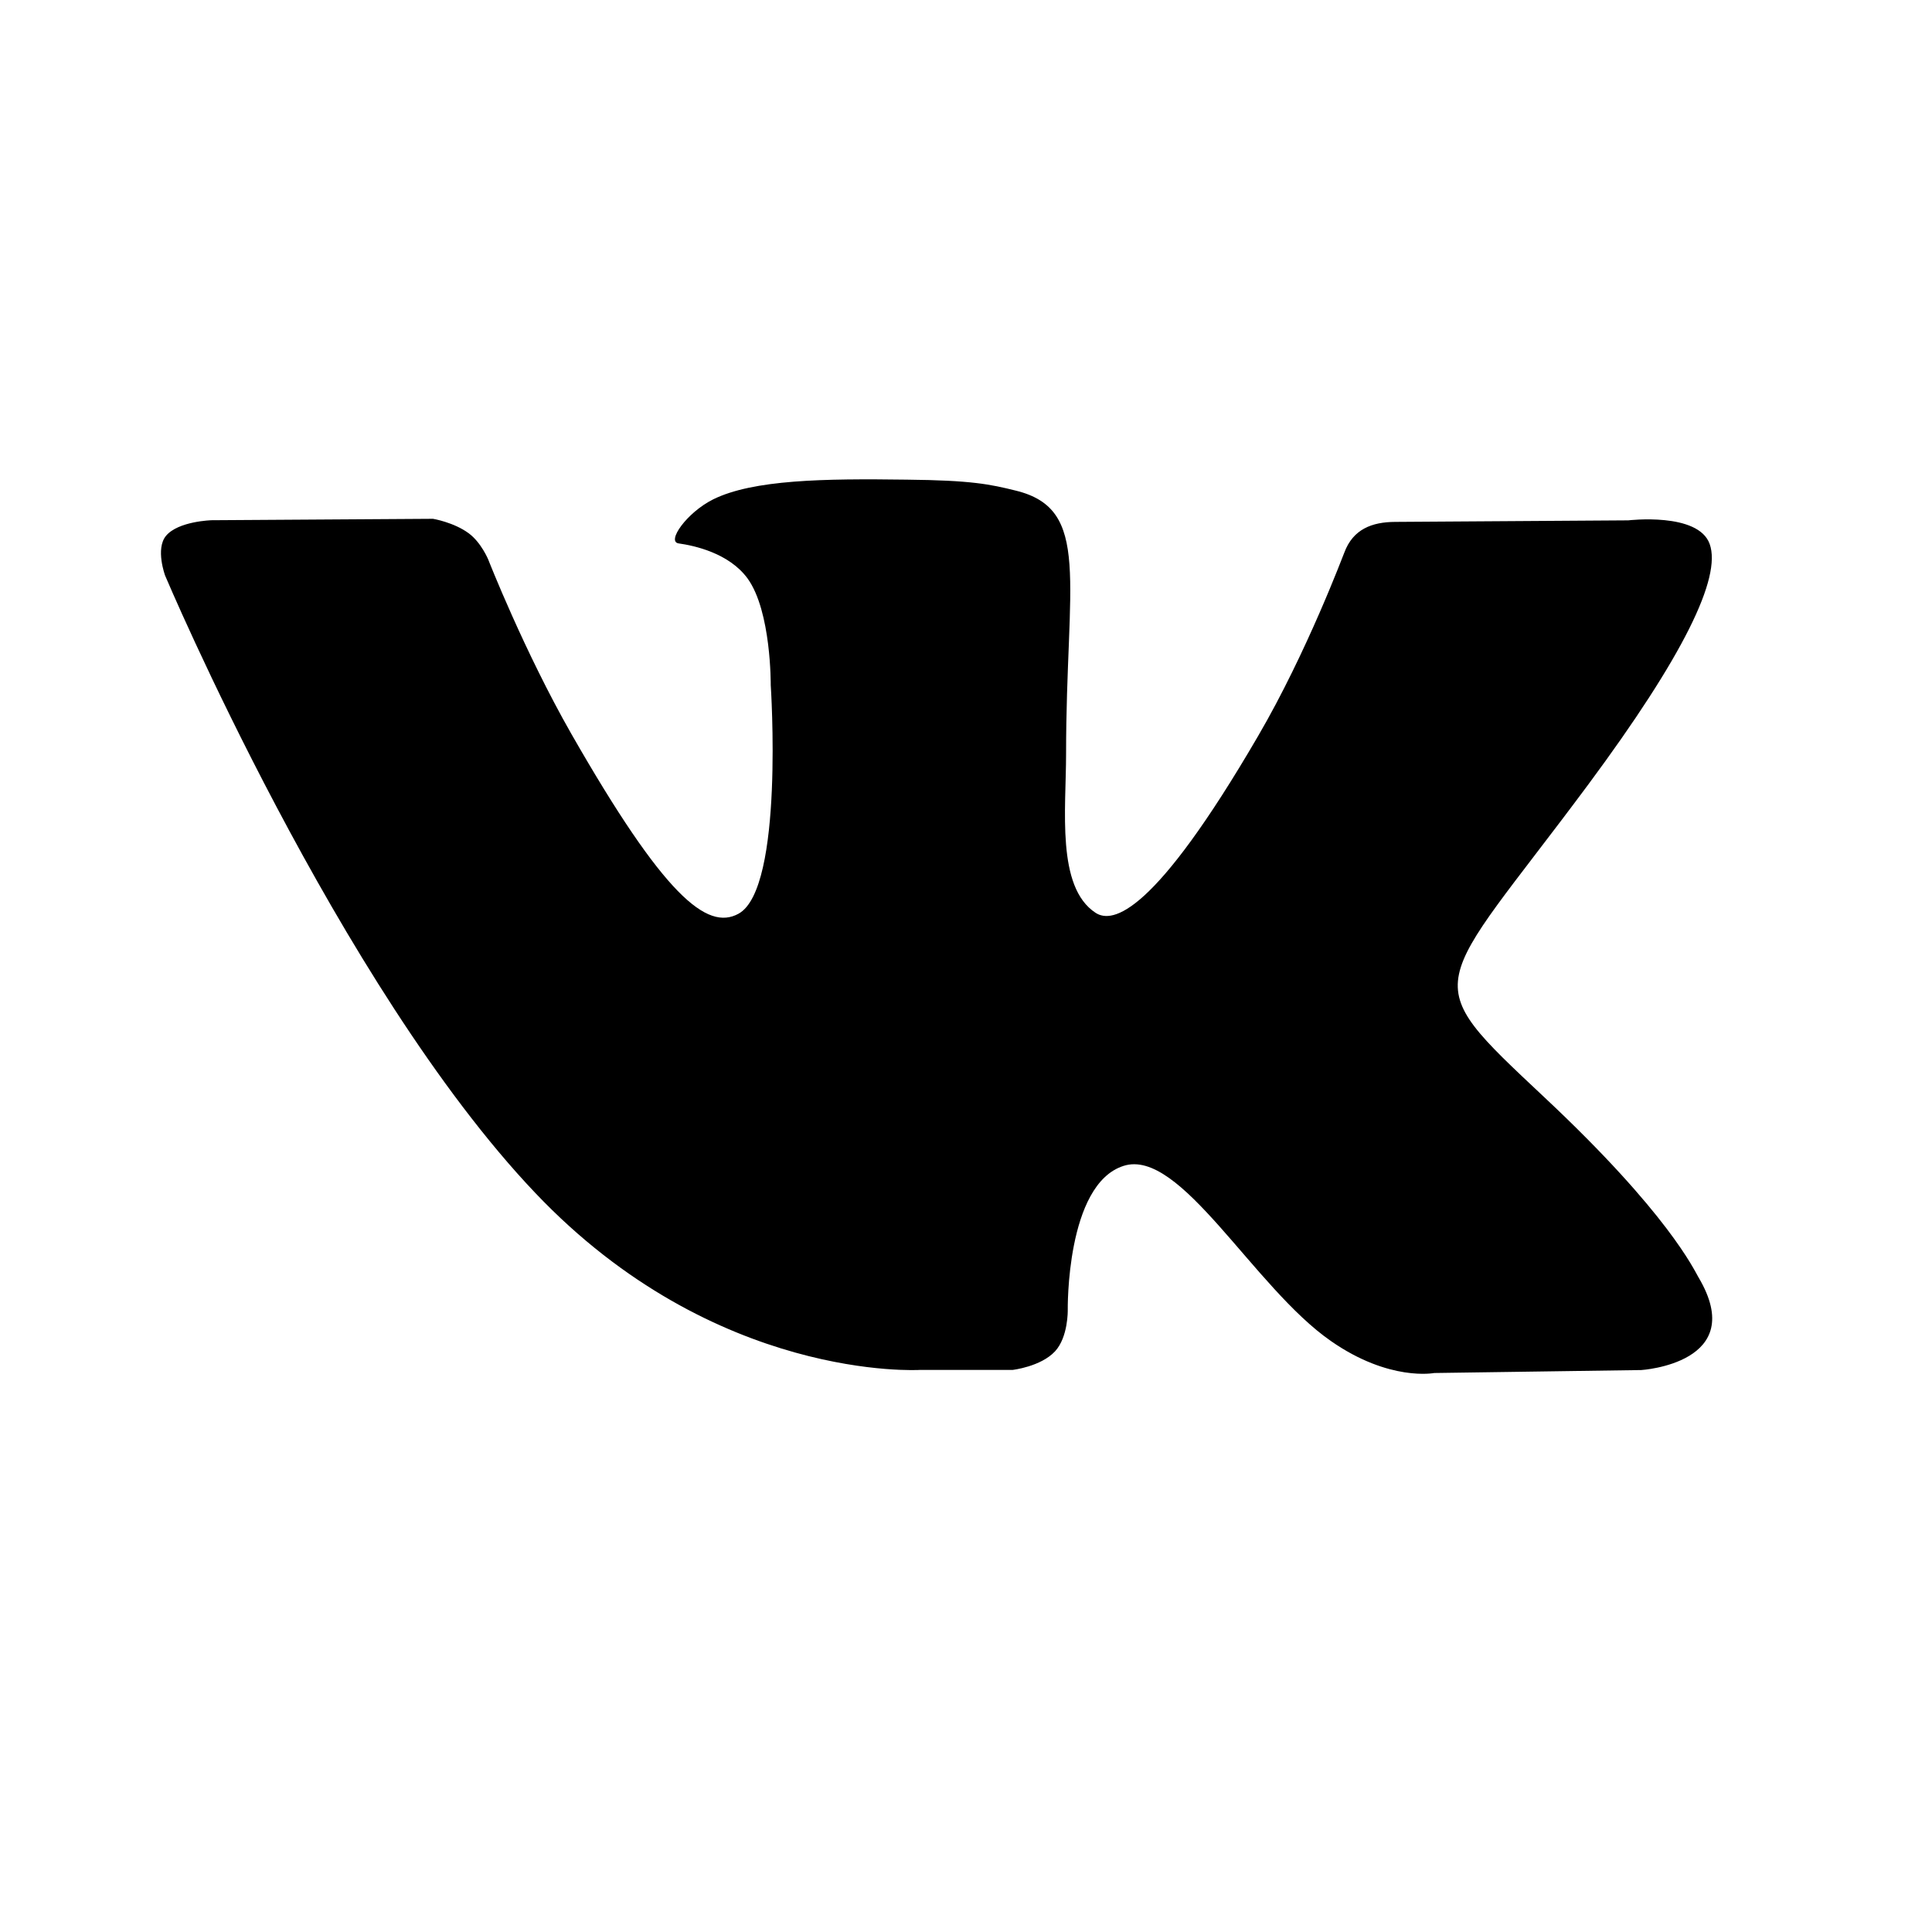
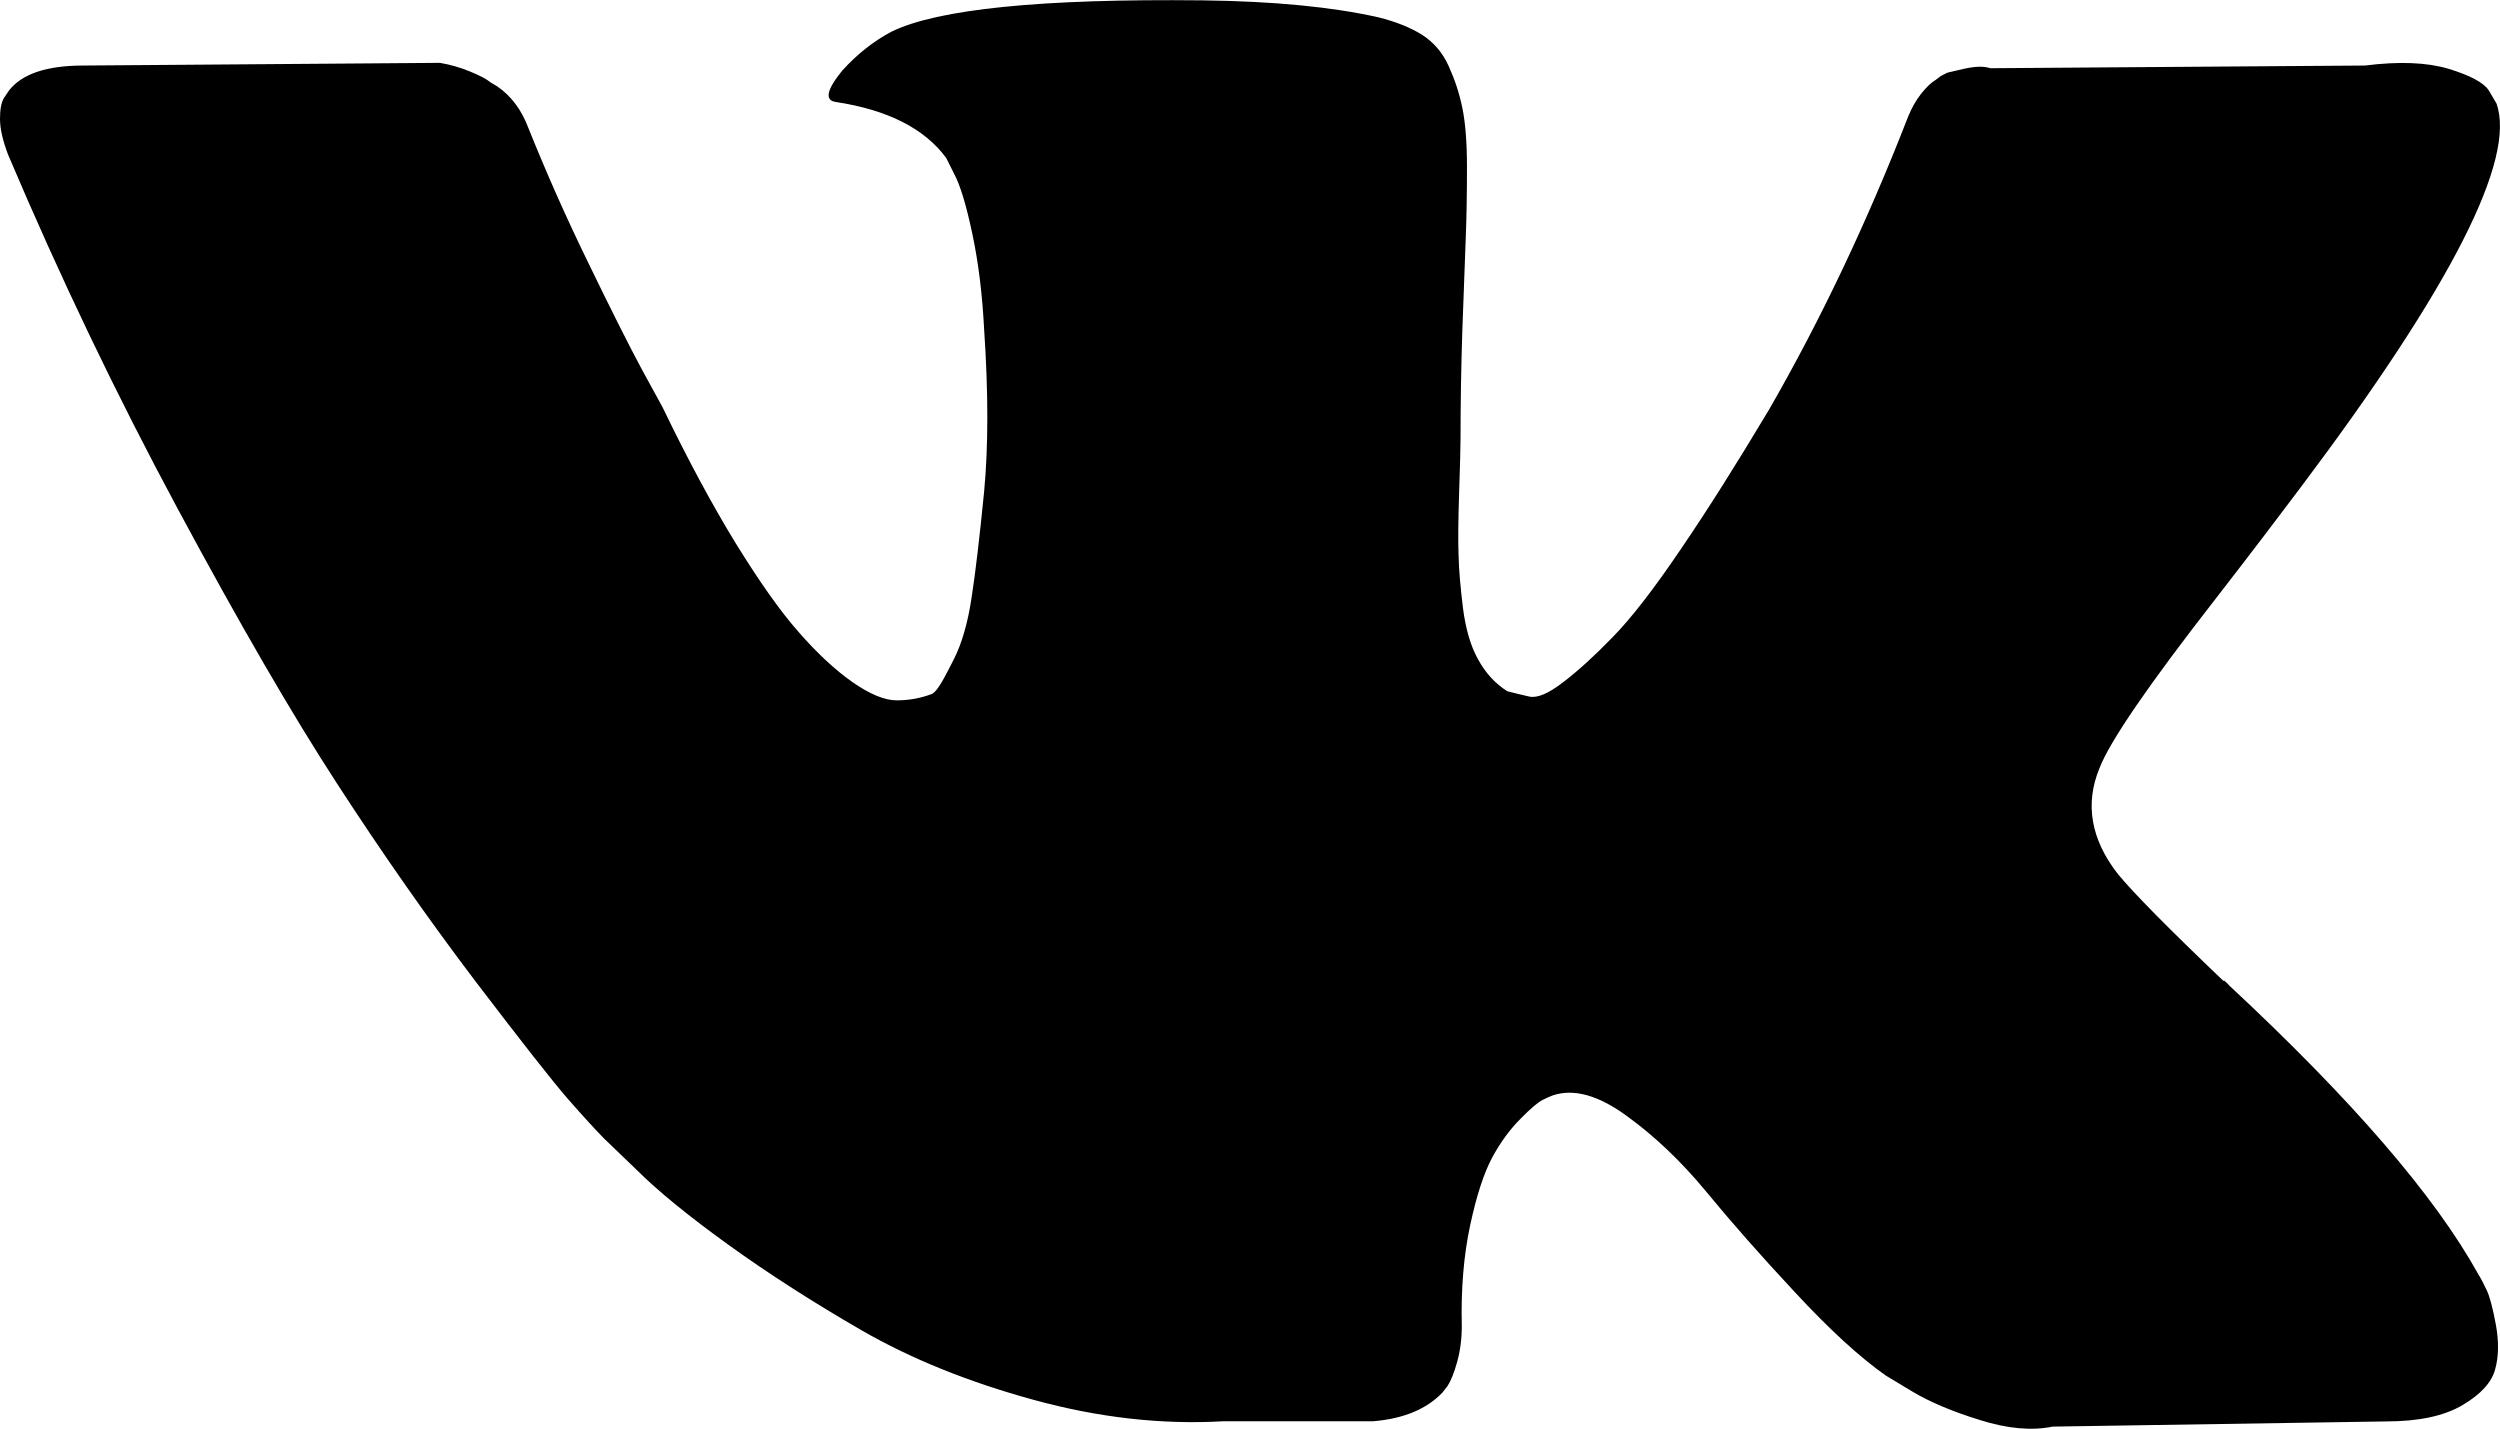
- <svg xmlns="http://www.w3.org/2000/svg" width="15" height="15" viewBox="0 0 15 15" fill="currentColor">
-   <path d="M8.723 9.052C9.165 8.909 9.732 9.996 10.335 10.413C10.788 10.728 11.135 10.66 11.135 10.66L12.743 10.637C12.743 10.637 13.584 10.585 13.187 9.917C13.154 9.862 12.954 9.422 11.989 8.518C10.982 7.572 11.118 7.725 12.332 6.09C13.071 5.093 13.367 4.484 13.274 4.224C13.186 3.975 12.642 4.04 12.642 4.04L10.831 4.052C10.654 4.053 10.505 4.107 10.437 4.291C10.435 4.293 10.149 5.062 9.767 5.716C8.961 7.1 8.639 7.174 8.506 7.087C8.2 6.887 8.277 6.283 8.277 5.854C8.277 4.512 8.477 3.953 7.886 3.809C7.688 3.76 7.543 3.729 7.039 3.724C6.394 3.715 5.847 3.724 5.537 3.877C5.331 3.98 5.173 4.206 5.269 4.219C5.389 4.236 5.659 4.293 5.804 4.491C5.989 4.746 5.984 5.319 5.984 5.319C5.984 5.319 6.09 6.899 5.734 7.094C5.489 7.229 5.155 6.955 4.436 5.698C4.069 5.055 3.791 4.345 3.791 4.345C3.791 4.345 3.737 4.213 3.64 4.141C3.524 4.055 3.362 4.028 3.362 4.028L1.643 4.039C1.643 4.039 1.384 4.046 1.289 4.16C1.205 4.261 1.282 4.469 1.282 4.469C1.282 4.469 2.629 7.656 4.155 9.261C5.553 10.734 7.142 10.636 7.142 10.636H7.862C7.862 10.636 8.08 10.611 8.191 10.492C8.294 10.381 8.29 10.172 8.29 10.172C8.29 10.172 8.275 9.195 8.723 9.052Z" fill="currentColor" />
+ <svg xmlns="http://www.w3.org/2000/svg" width="14" height="8" viewBox="0 0 14 8" fill="currentColor">
+   <path d="M13.926 7.226C13.909 7.189 13.893 7.159 13.878 7.135C13.635 6.696 13.171 6.159 12.486 5.521L12.472 5.506L12.464 5.499L12.457 5.492H12.45C12.139 5.195 11.942 4.995 11.859 4.893C11.708 4.699 11.675 4.501 11.757 4.302C11.815 4.151 12.034 3.832 12.413 3.346C12.613 3.088 12.77 2.881 12.887 2.725C13.728 1.606 14.092 0.89 13.98 0.579L13.937 0.506C13.908 0.462 13.832 0.422 13.711 0.385C13.589 0.349 13.434 0.343 13.244 0.367L11.145 0.382C11.111 0.37 11.063 0.371 10.999 0.385C10.936 0.4 10.905 0.407 10.905 0.407L10.868 0.426L10.839 0.448C10.815 0.462 10.788 0.488 10.759 0.524C10.73 0.561 10.706 0.603 10.686 0.652C10.457 1.241 10.198 1.788 9.906 2.295C9.726 2.596 9.561 2.858 9.41 3.079C9.26 3.301 9.133 3.464 9.031 3.568C8.929 3.673 8.837 3.757 8.754 3.82C8.672 3.884 8.609 3.91 8.565 3.901C8.521 3.891 8.48 3.881 8.441 3.871C8.373 3.828 8.318 3.768 8.277 3.692C8.235 3.617 8.208 3.522 8.193 3.408C8.179 3.293 8.17 3.195 8.168 3.112C8.165 3.029 8.166 2.912 8.171 2.762C8.176 2.611 8.179 2.509 8.179 2.455C8.179 2.27 8.182 2.069 8.189 1.853C8.197 1.636 8.203 1.465 8.208 1.338C8.213 1.212 8.215 1.078 8.215 0.937C8.215 0.795 8.206 0.685 8.189 0.604C8.173 0.524 8.147 0.446 8.113 0.371C8.079 0.295 8.029 0.237 7.964 0.195C7.898 0.154 7.816 0.121 7.719 0.097C7.462 0.039 7.134 0.007 6.735 0.002C5.831 -0.008 5.251 0.051 4.993 0.177C4.891 0.231 4.799 0.304 4.716 0.396C4.629 0.503 4.617 0.562 4.68 0.571C4.971 0.615 5.178 0.72 5.299 0.885L5.343 0.973C5.377 1.036 5.411 1.148 5.445 1.309C5.479 1.469 5.501 1.647 5.511 1.842C5.535 2.197 5.535 2.501 5.511 2.754C5.486 3.007 5.463 3.204 5.441 3.346C5.42 3.487 5.387 3.601 5.343 3.689C5.299 3.776 5.27 3.83 5.255 3.849C5.241 3.869 5.229 3.881 5.219 3.886C5.156 3.91 5.09 3.922 5.022 3.922C4.954 3.922 4.872 3.888 4.774 3.82C4.677 3.752 4.576 3.658 4.472 3.539C4.367 3.42 4.25 3.253 4.118 3.039C3.987 2.825 3.851 2.572 3.71 2.28L3.594 2.068C3.521 1.932 3.421 1.733 3.295 1.473C3.168 1.213 3.057 0.961 2.959 0.717C2.921 0.615 2.862 0.537 2.785 0.484L2.748 0.462C2.724 0.442 2.685 0.422 2.631 0.4C2.578 0.378 2.522 0.362 2.464 0.352L0.467 0.367C0.263 0.367 0.124 0.413 0.051 0.506L0.022 0.549C0.007 0.574 0 0.613 0 0.666C0 0.72 0.015 0.785 0.044 0.863C0.335 1.55 0.652 2.211 0.995 2.849C1.338 3.487 1.635 4 1.888 4.389C2.141 4.779 2.398 5.146 2.66 5.492C2.923 5.837 3.097 6.059 3.182 6.156C3.267 6.253 3.334 6.326 3.382 6.375L3.564 6.55C3.681 6.667 3.852 6.807 4.078 6.97C4.304 7.133 4.555 7.294 4.829 7.452C5.104 7.61 5.423 7.739 5.788 7.839C6.152 7.939 6.507 7.979 6.852 7.959H7.69C7.86 7.945 7.989 7.891 8.077 7.799L8.106 7.762C8.125 7.733 8.143 7.688 8.16 7.627C8.177 7.566 8.186 7.499 8.186 7.426C8.181 7.217 8.197 7.029 8.233 6.861C8.269 6.693 8.311 6.566 8.357 6.481C8.403 6.396 8.456 6.324 8.514 6.266C8.572 6.207 8.613 6.172 8.638 6.16C8.662 6.148 8.681 6.139 8.696 6.134C8.813 6.095 8.95 6.133 9.108 6.248C9.266 6.362 9.414 6.503 9.553 6.671C9.691 6.839 9.857 7.028 10.052 7.237C10.246 7.446 10.416 7.602 10.562 7.704L10.708 7.792C10.805 7.85 10.931 7.904 11.087 7.952C11.242 8.001 11.378 8.013 11.495 7.989L13.361 7.96C13.546 7.96 13.689 7.929 13.791 7.868C13.893 7.808 13.954 7.74 13.973 7.668C13.993 7.595 13.994 7.512 13.977 7.419C13.96 7.327 13.943 7.262 13.926 7.226Z" fill="currentColor" />
</svg>
